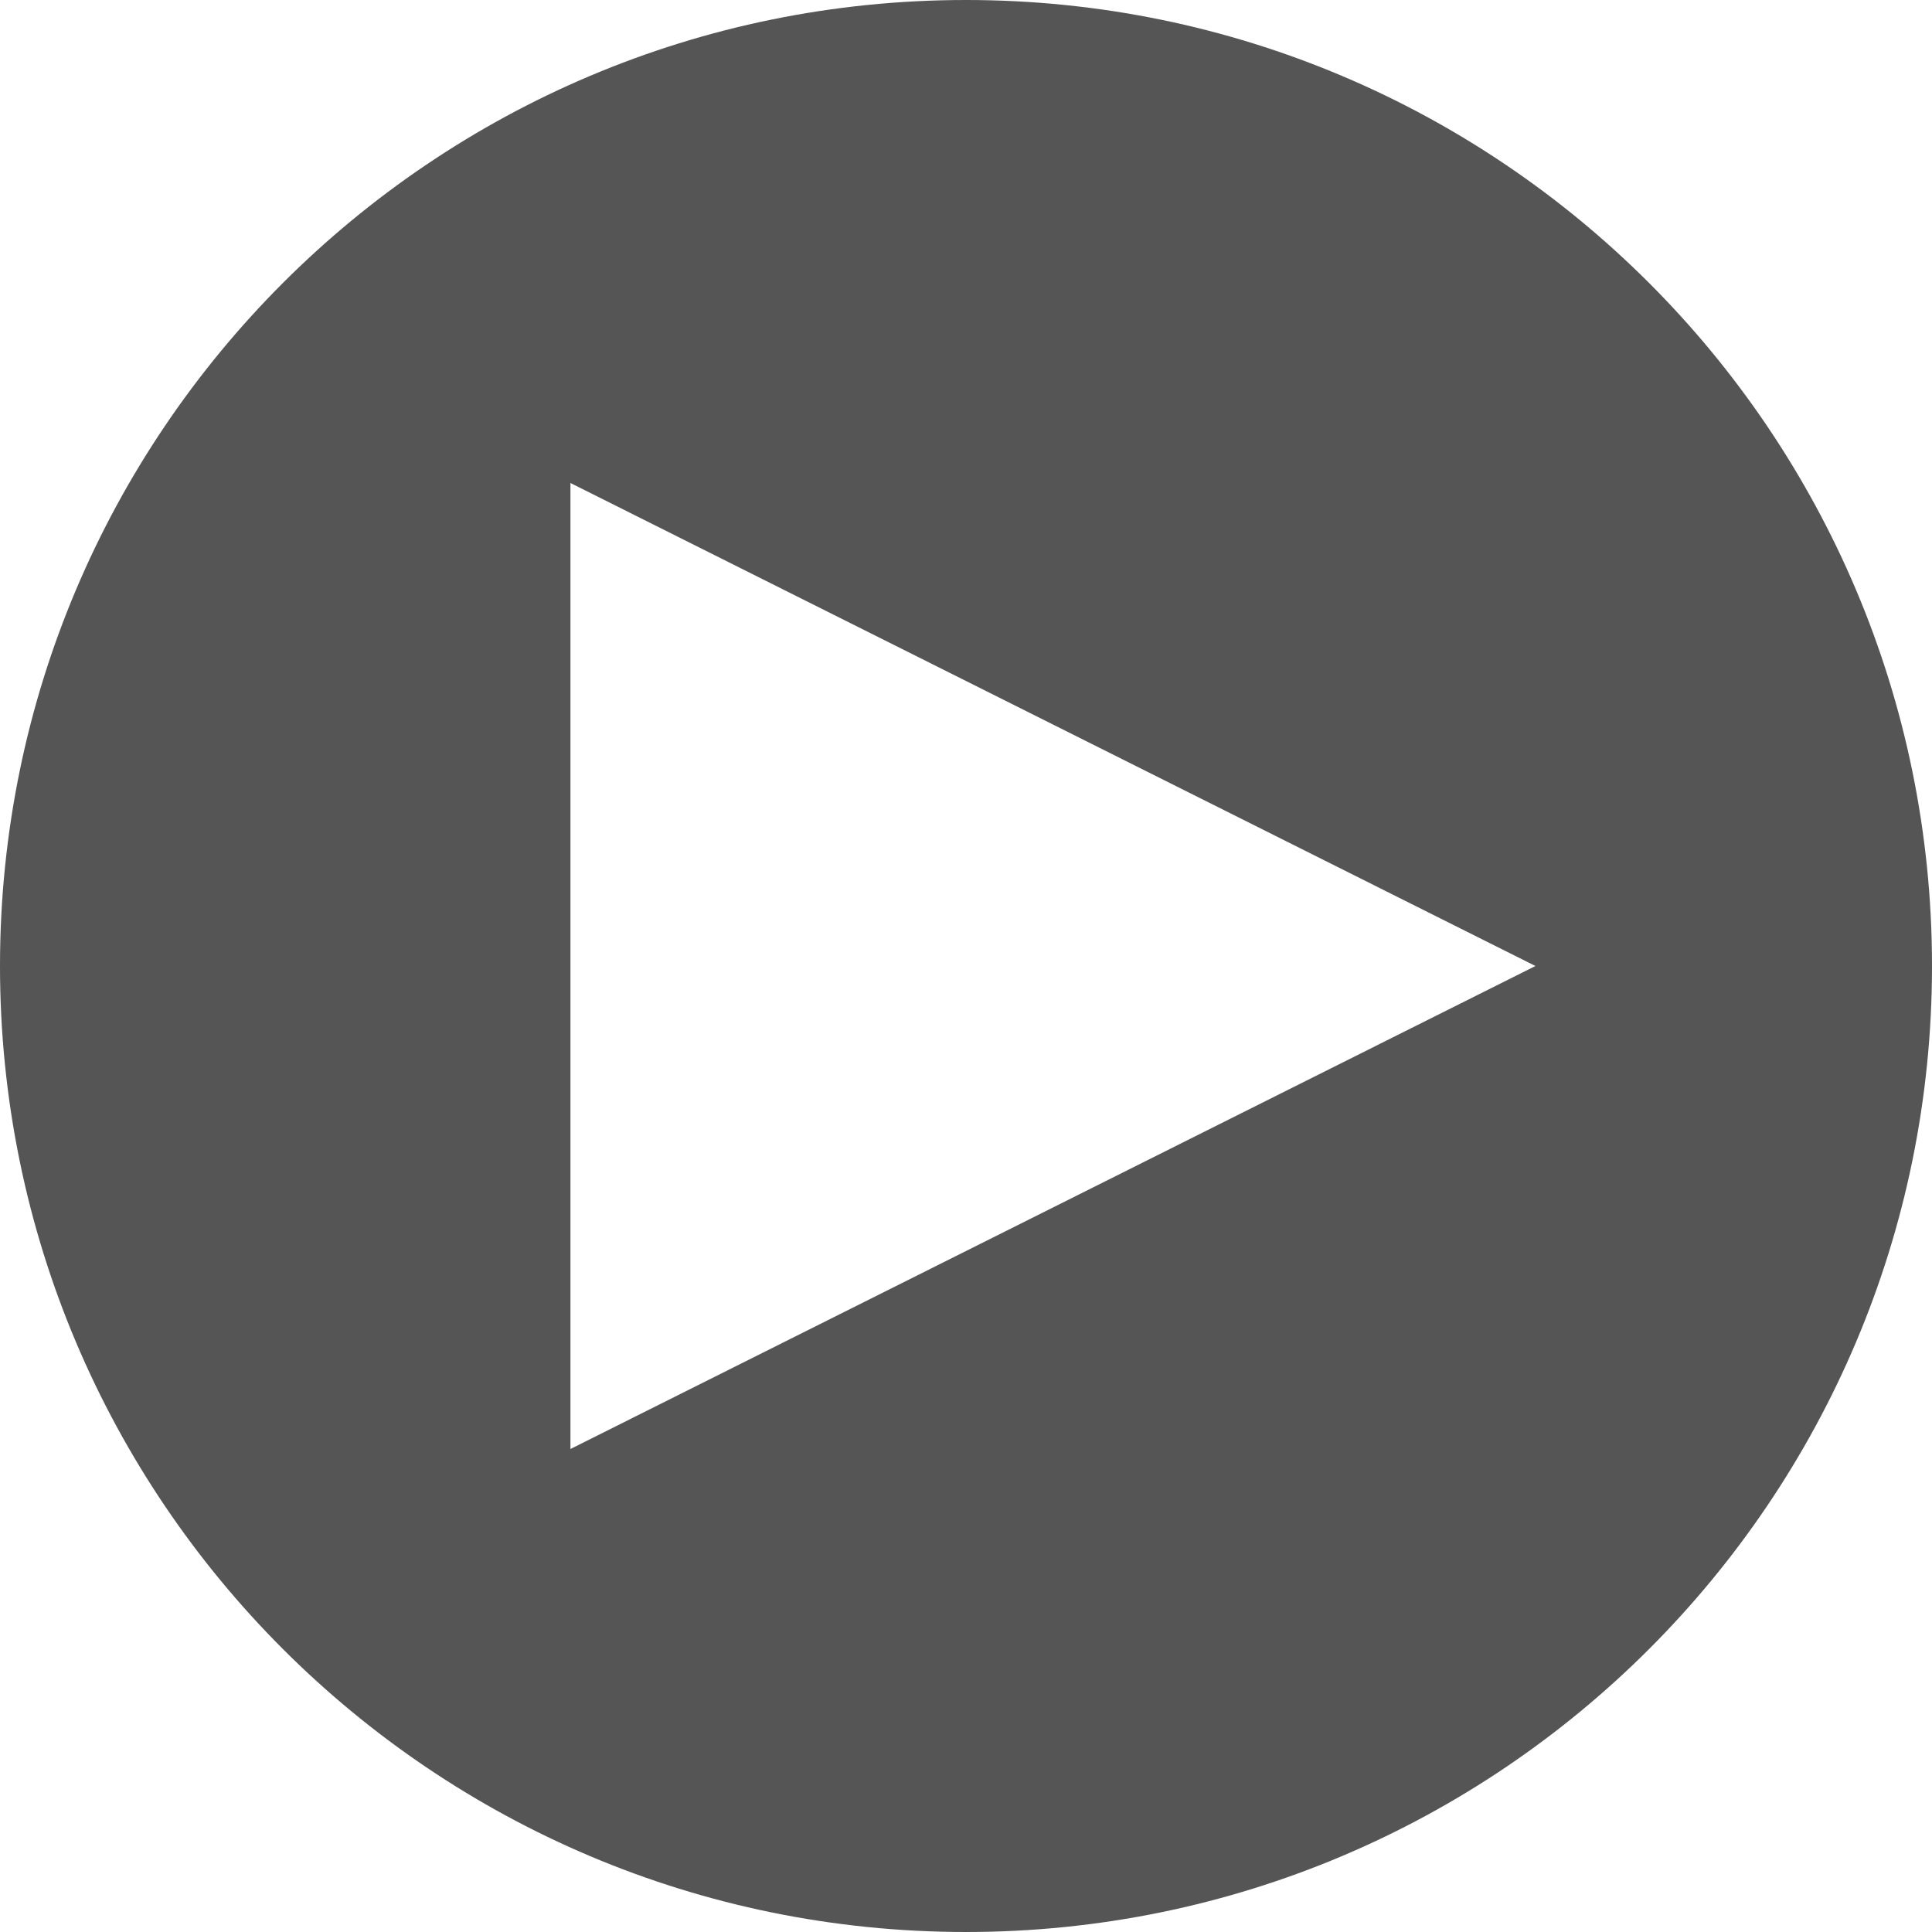
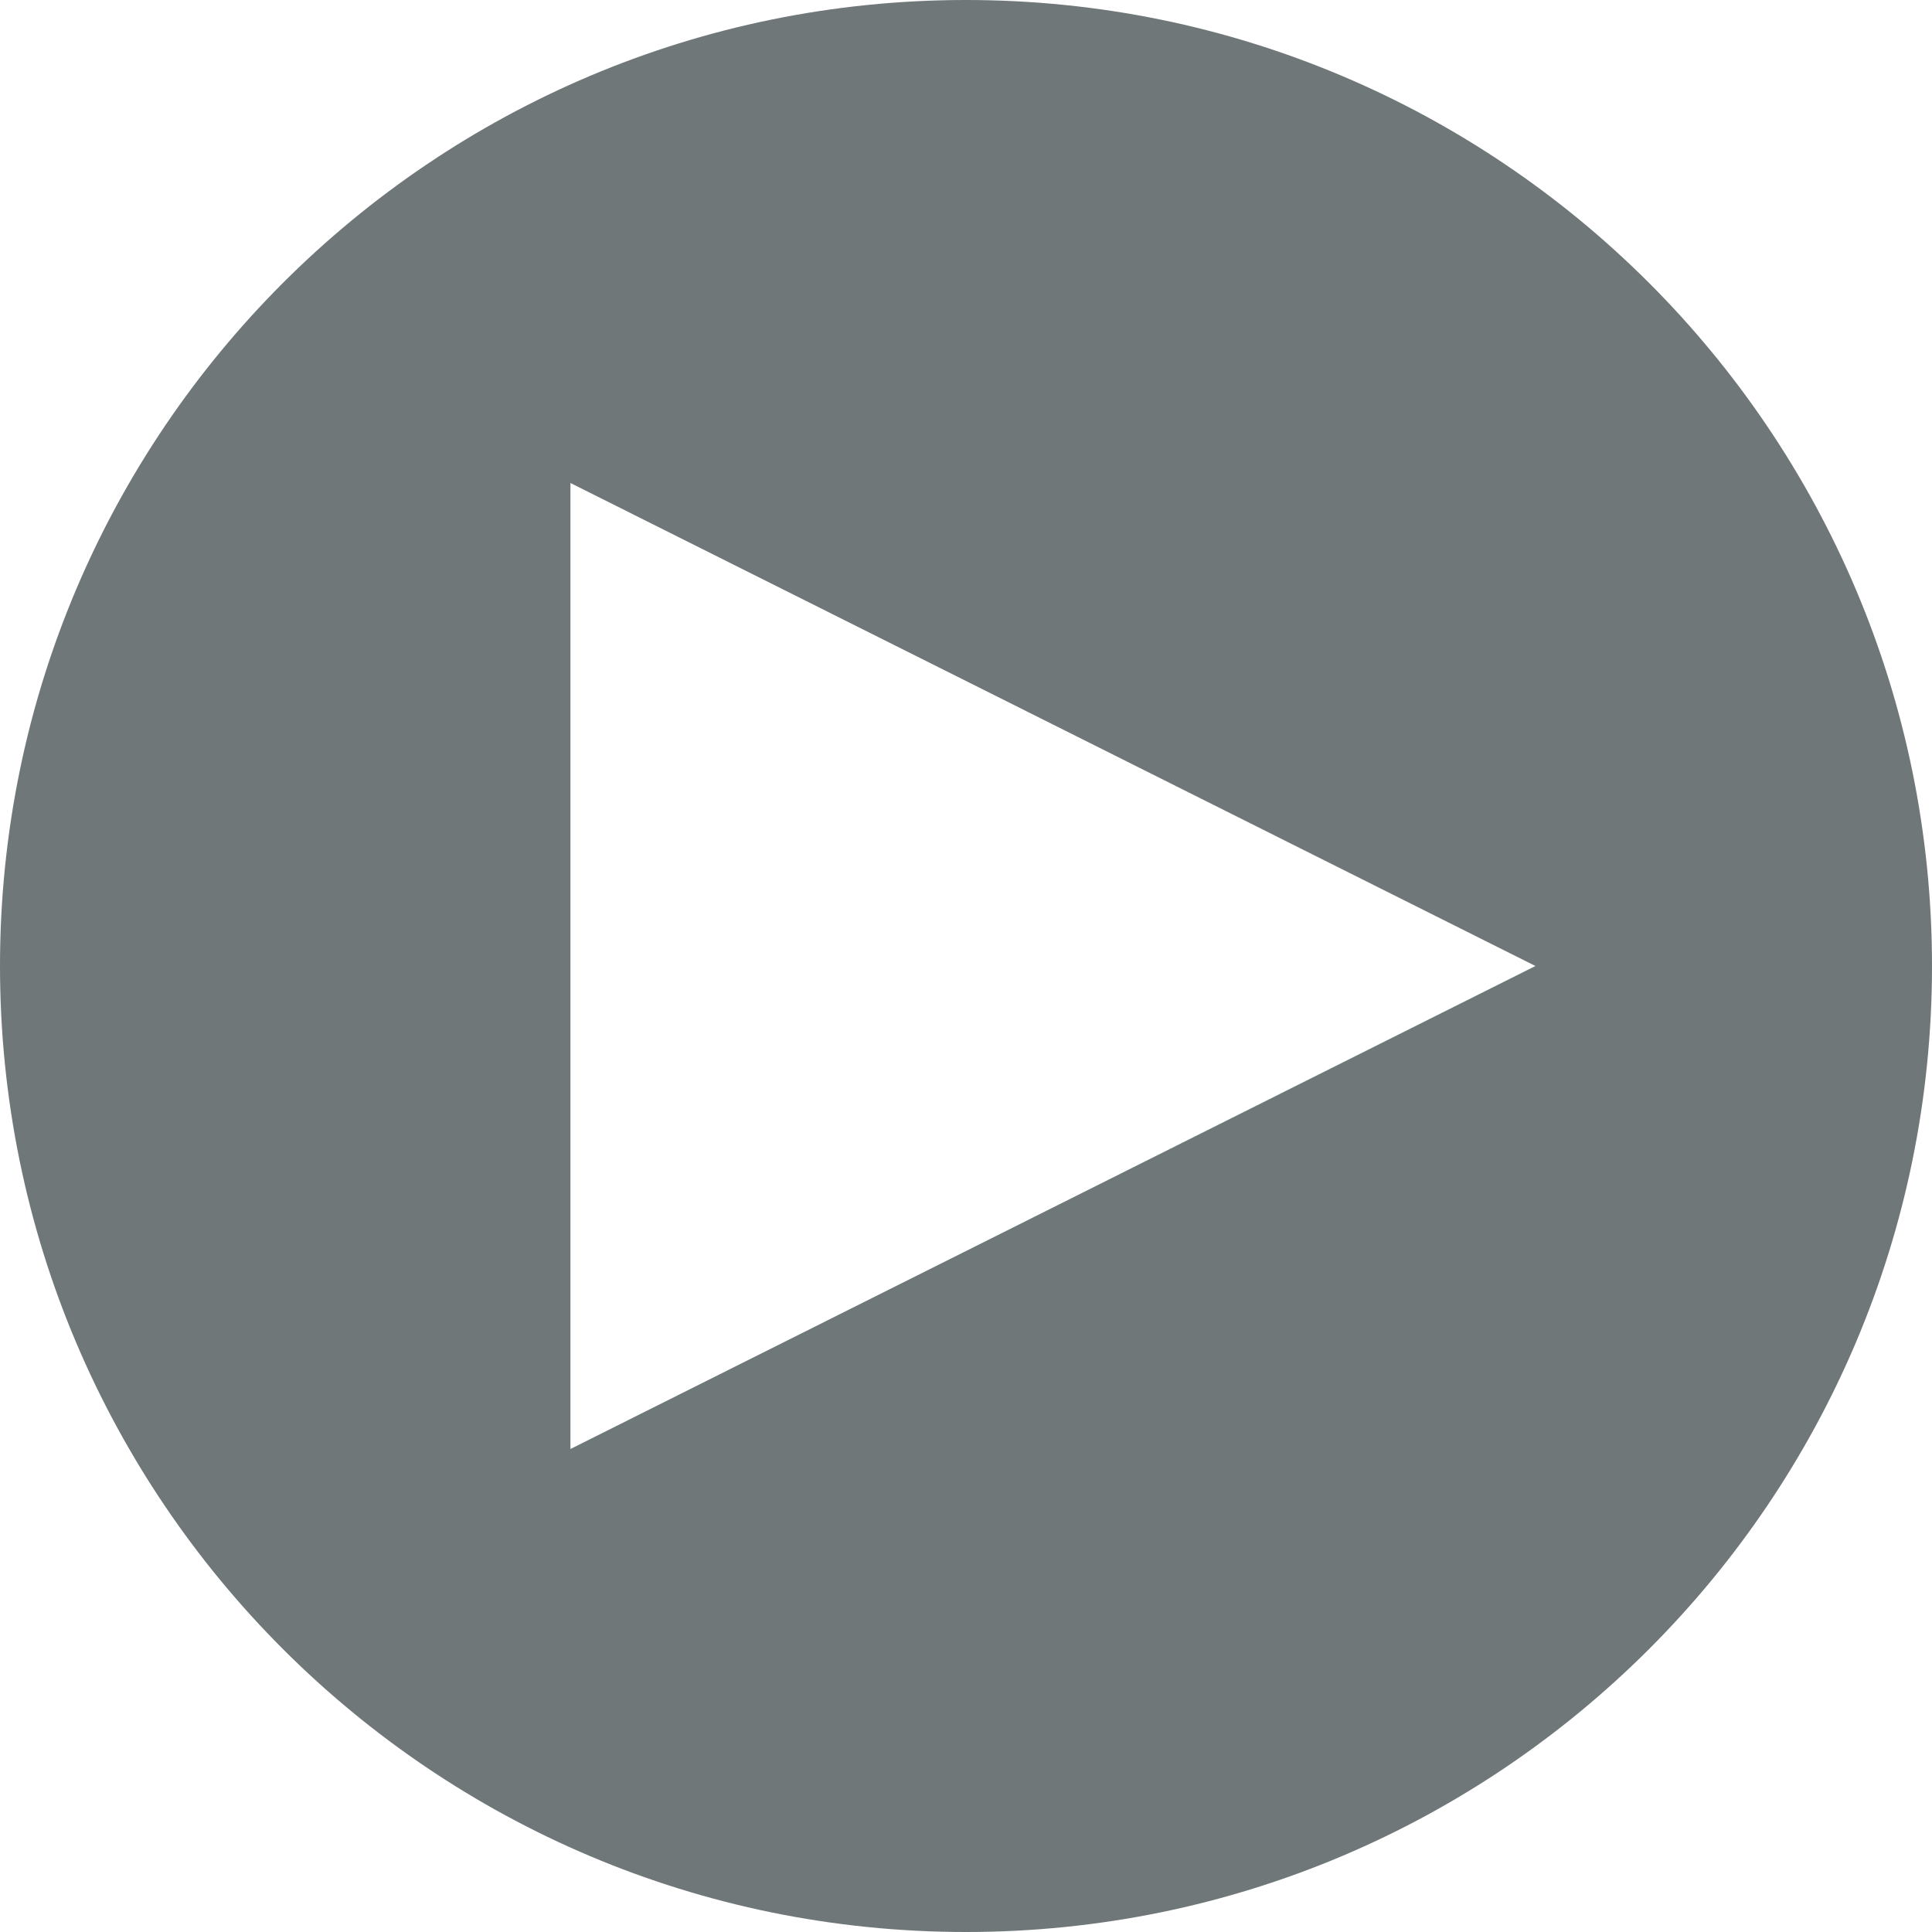
<svg xmlns="http://www.w3.org/2000/svg" height="20" preserveAspectRatio="xMidYMid" viewBox="0 0 512 512" width="20">
  <defs>
    <style>
      .cls-1 {
-         fill: #555555;
+         fill: #6F7779;
        fill-rule: evenodd;
      }
    </style>
  </defs>
  <path class="cls-1" d="M256.000,512.000 C114.615,512.000 0.000,397.385 0.000,256.000 C0.000,114.615 114.615,0.000 256.000,0.000 C397.385,0.000 512.000,114.615 512.000,256.000 C512.000,397.385 397.385,512.000 256.000,512.000 ZM151.172,128.000 L151.172,384.000 L406.907,256.000 L151.172,128.000 Z" />
</svg>
